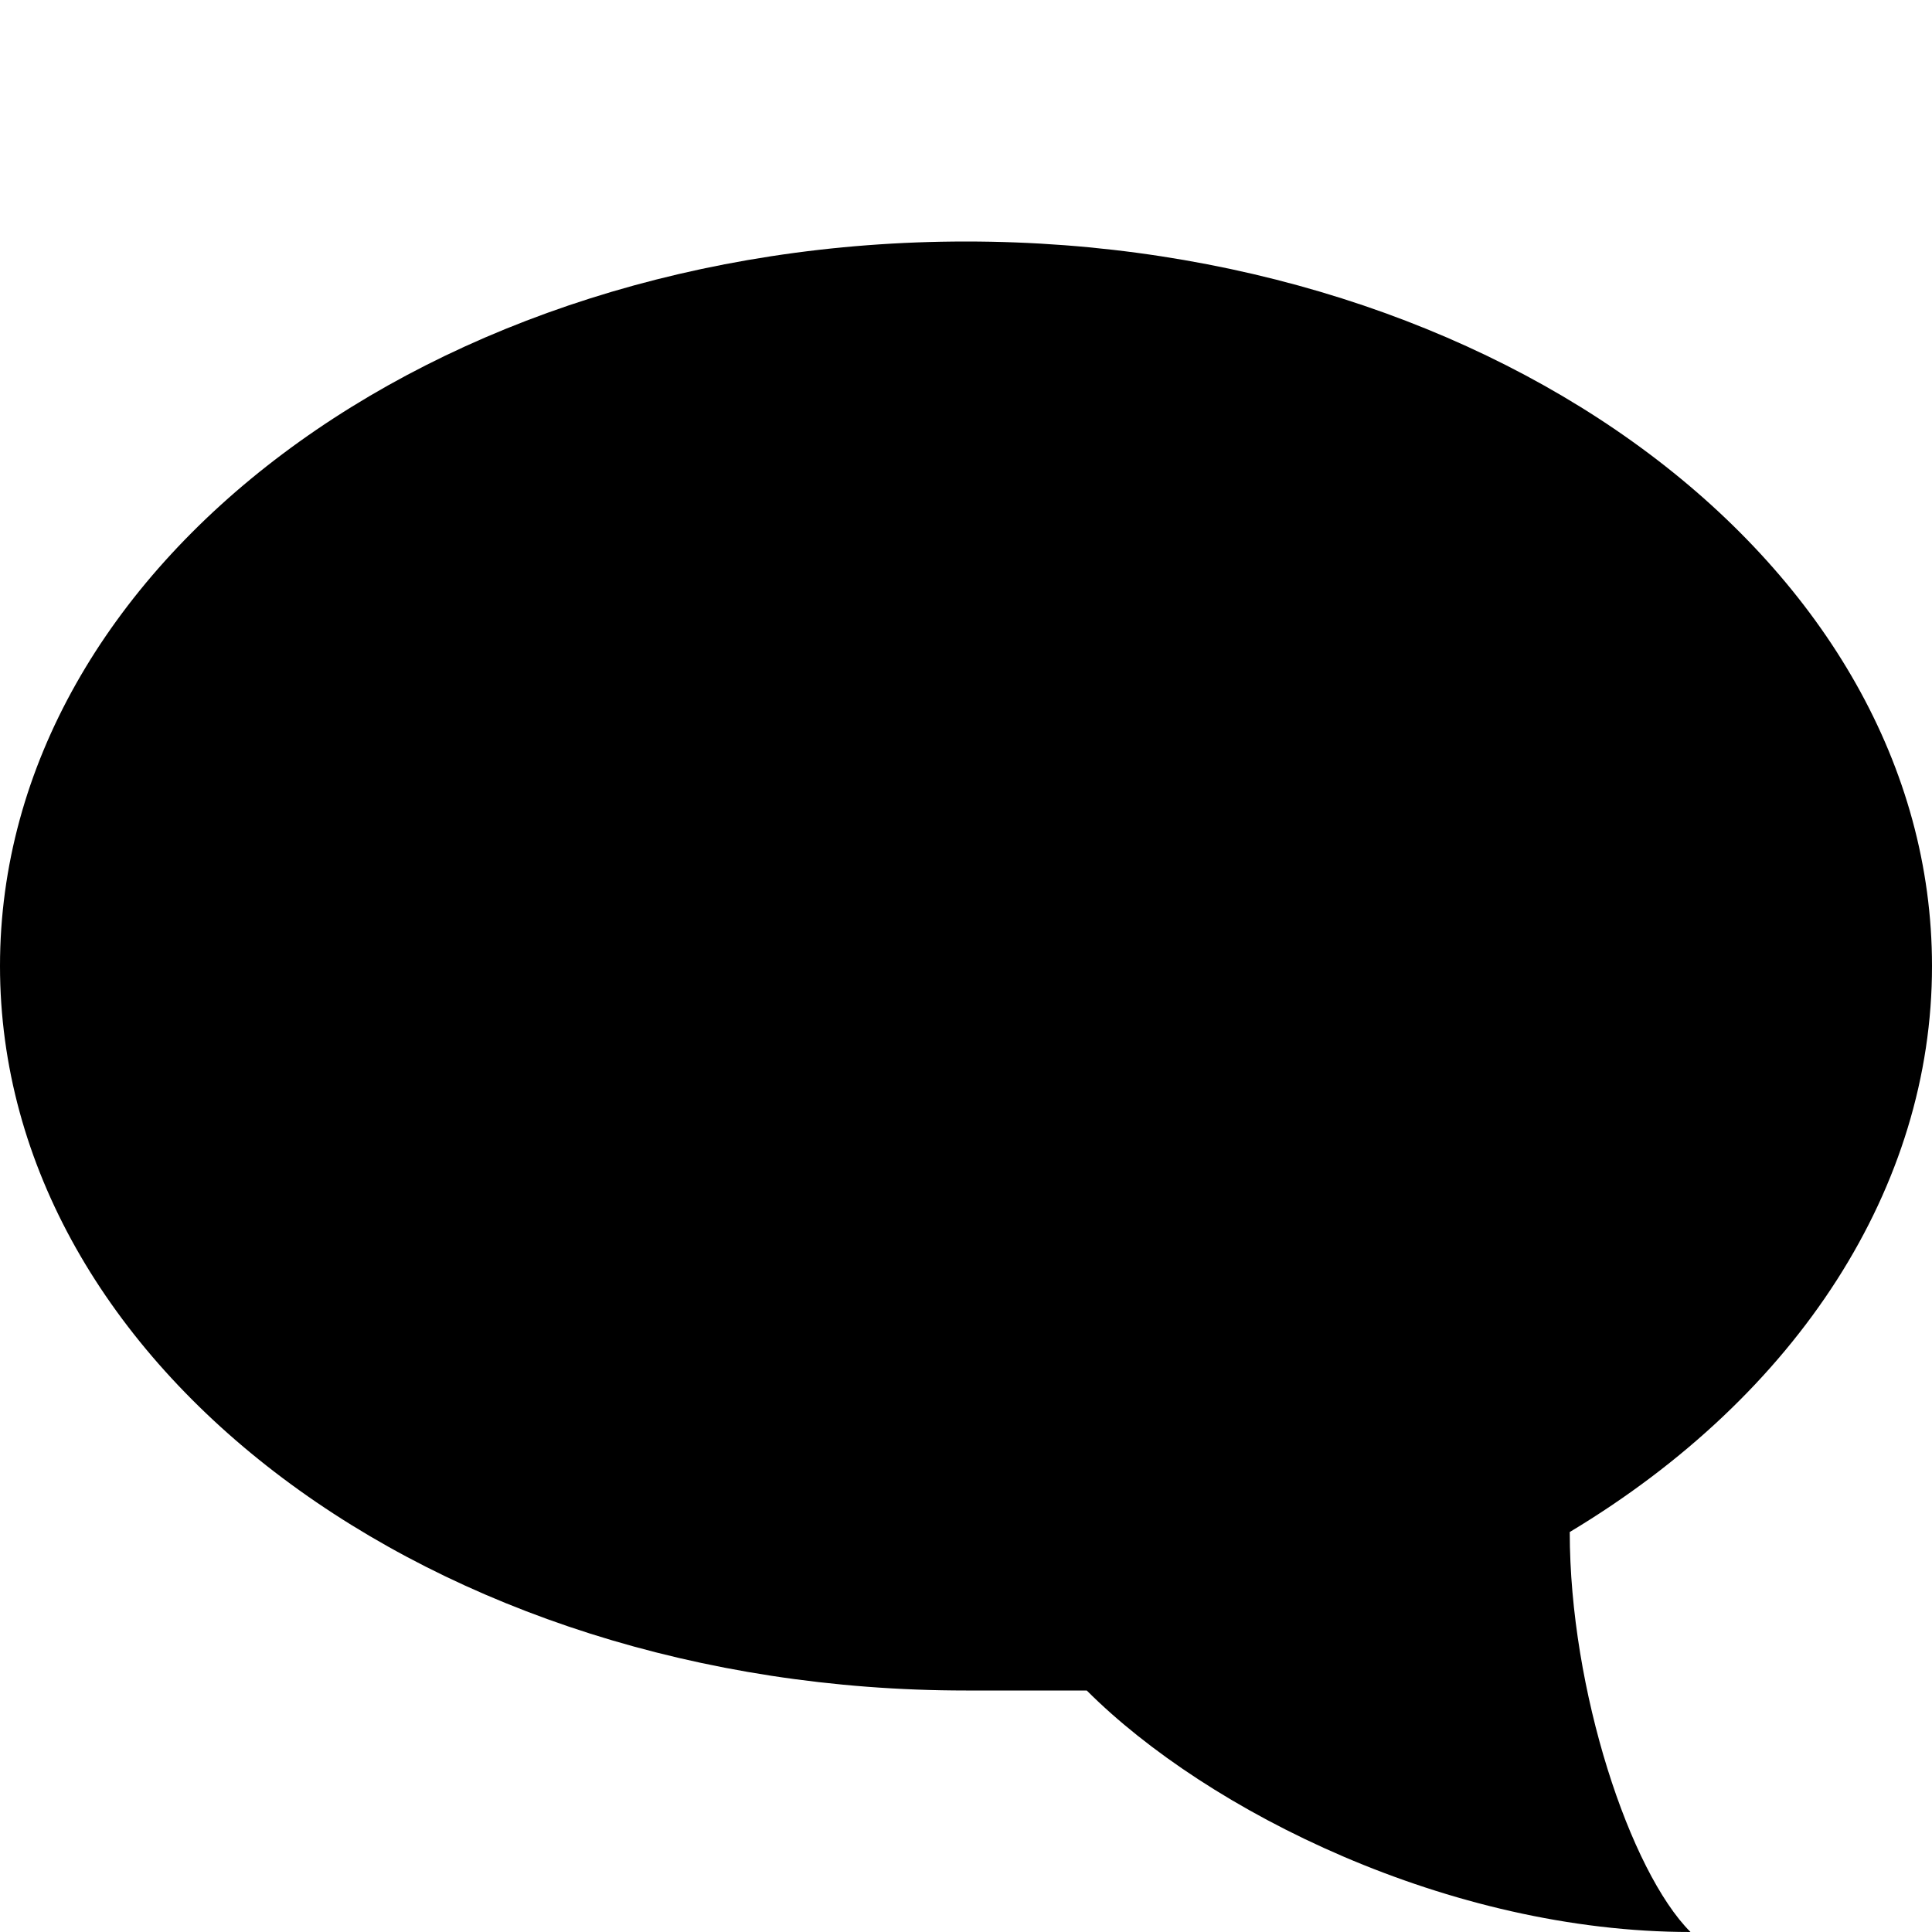
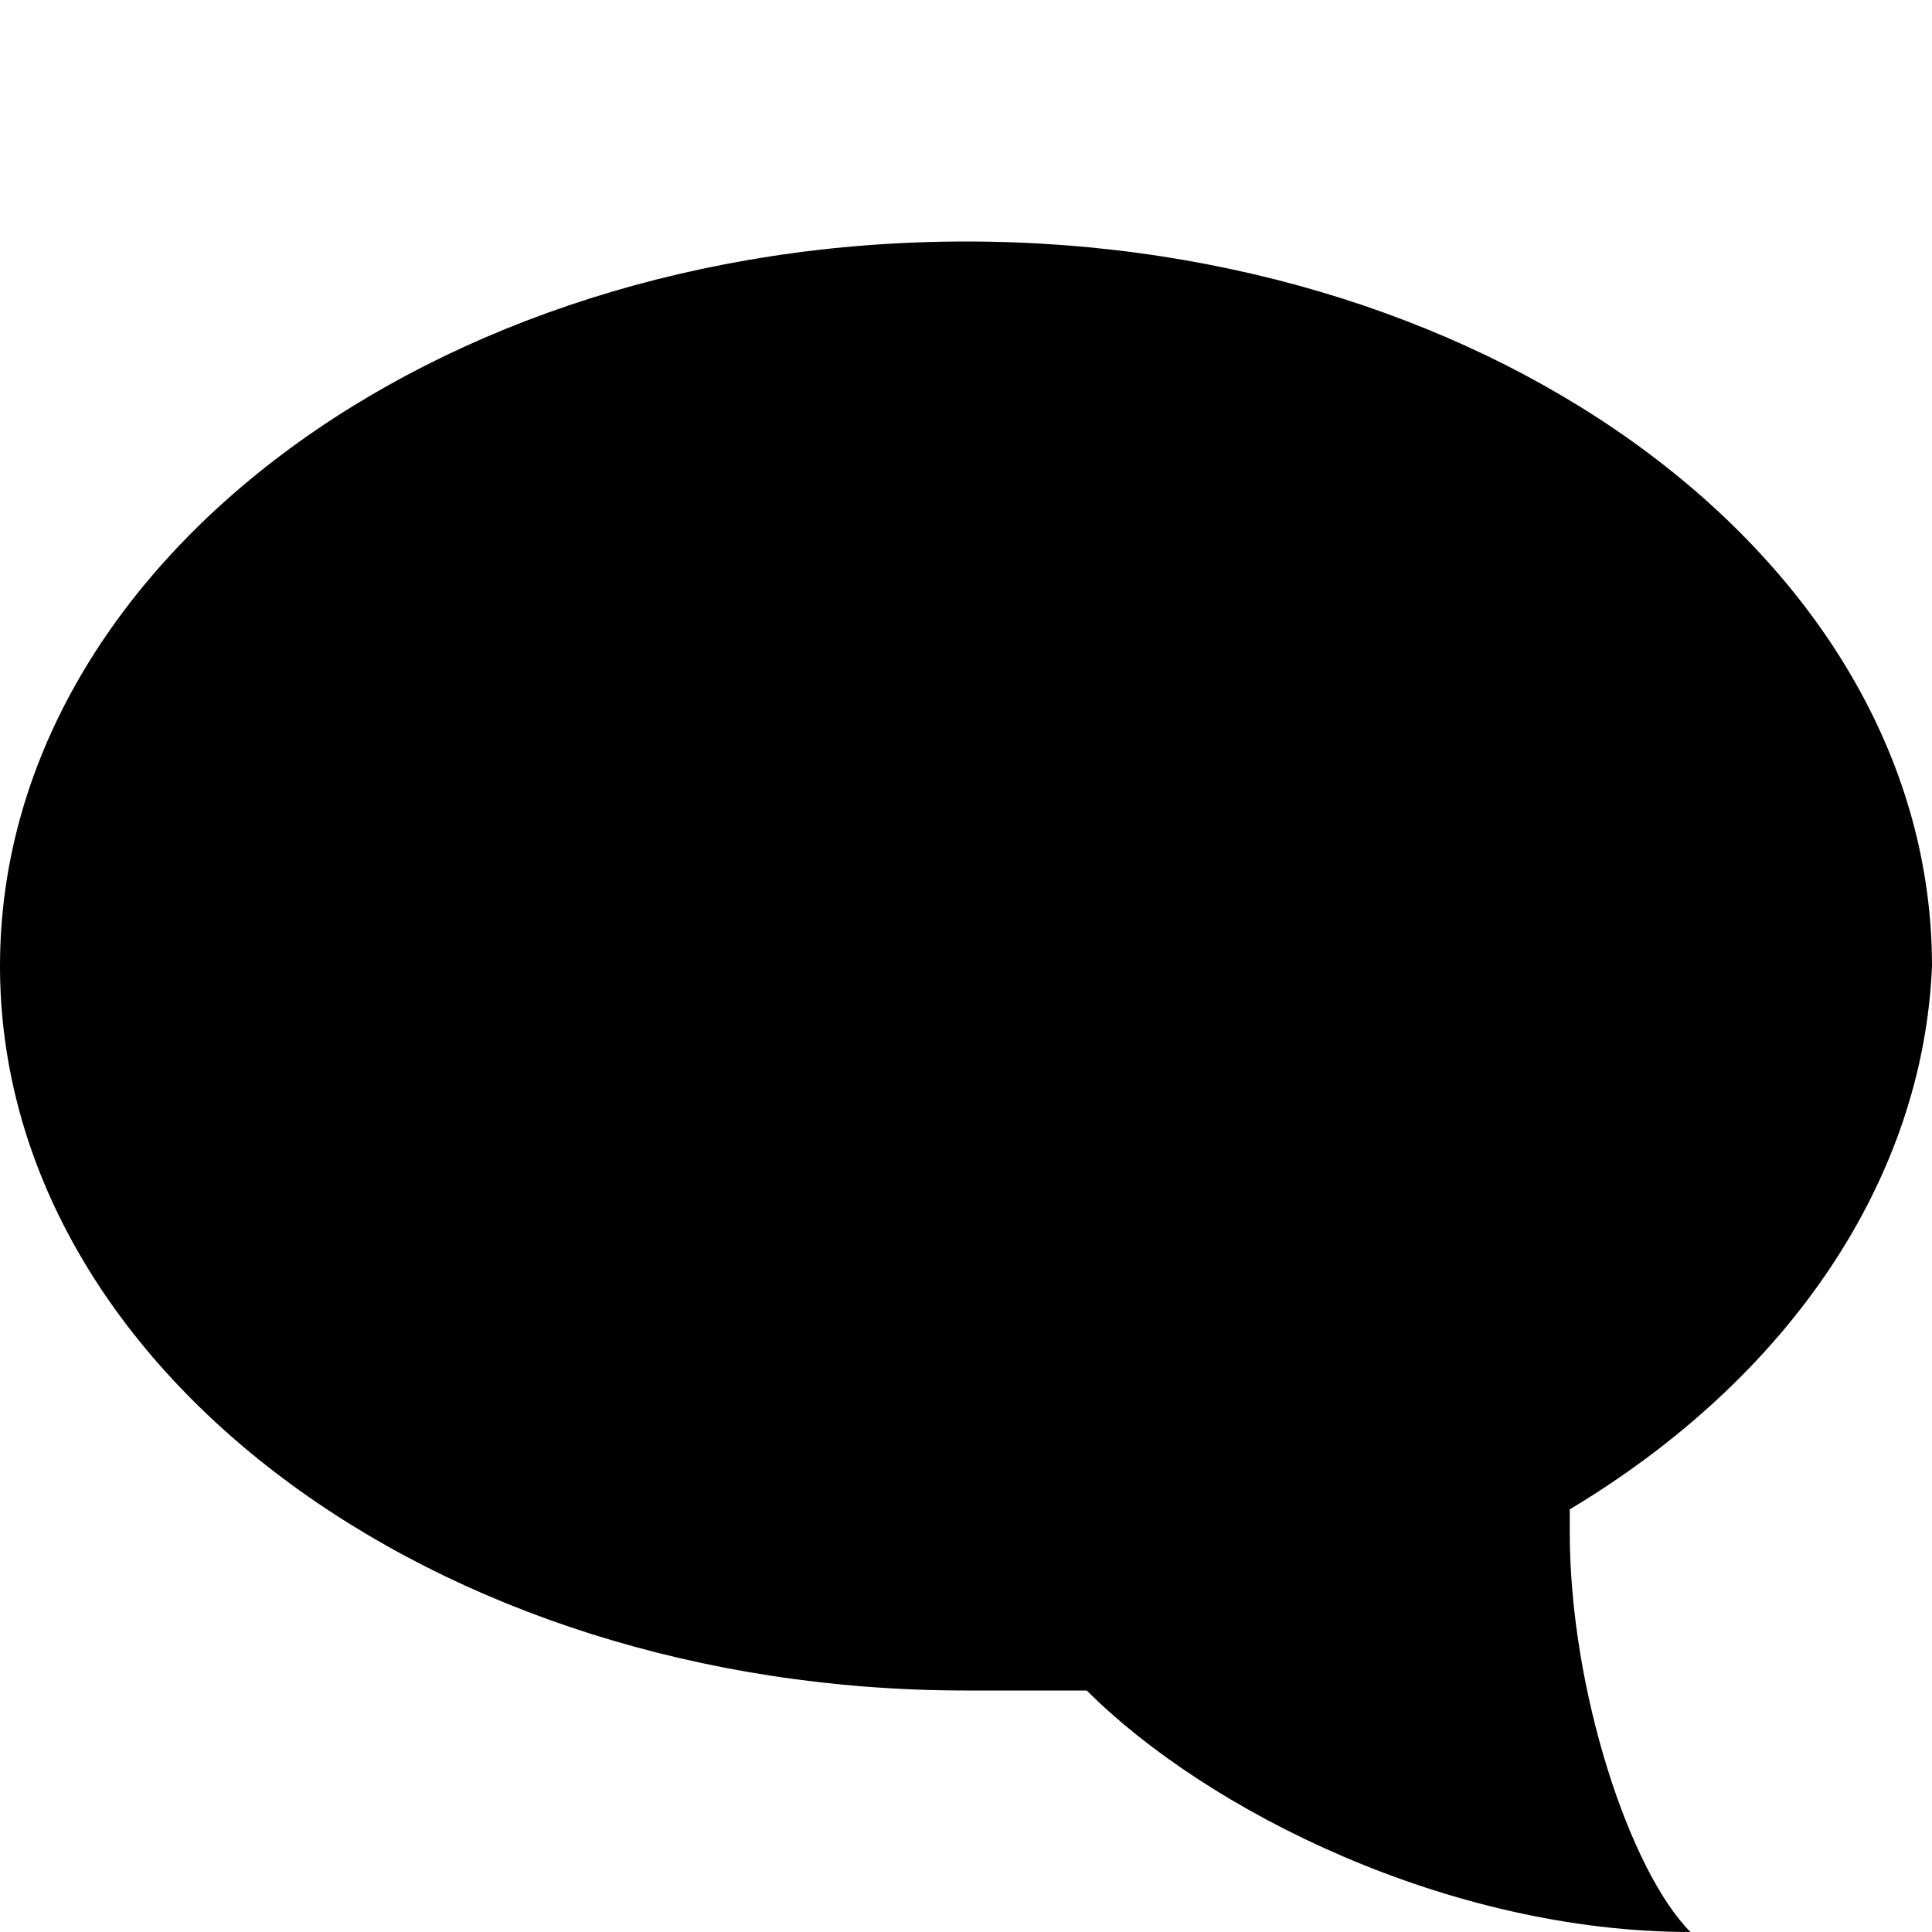
<svg xmlns="http://www.w3.org/2000/svg" id="chat" viewBox="0 0 32 32" width="32" height="32" fill="currentcolor">
-   <path d="M32 16 A16 12 0 0 0 0 16 A16 12 0 0 0 16 28 L18 28 C20 30 24 32 28 32 C27 31 26 28 26 25.375 L26 25.375 A16 12 0 0 0 32 16" />
+   <path d="M32 16 A16 12 0 0 0 0 16 A16 12 0 0 0 16 28 L18 28 C20 30 24 32 28 32 C27 31 26 28 26 25.375 L26 25 A16 12 0 0 0 32 16" />
</svg>
